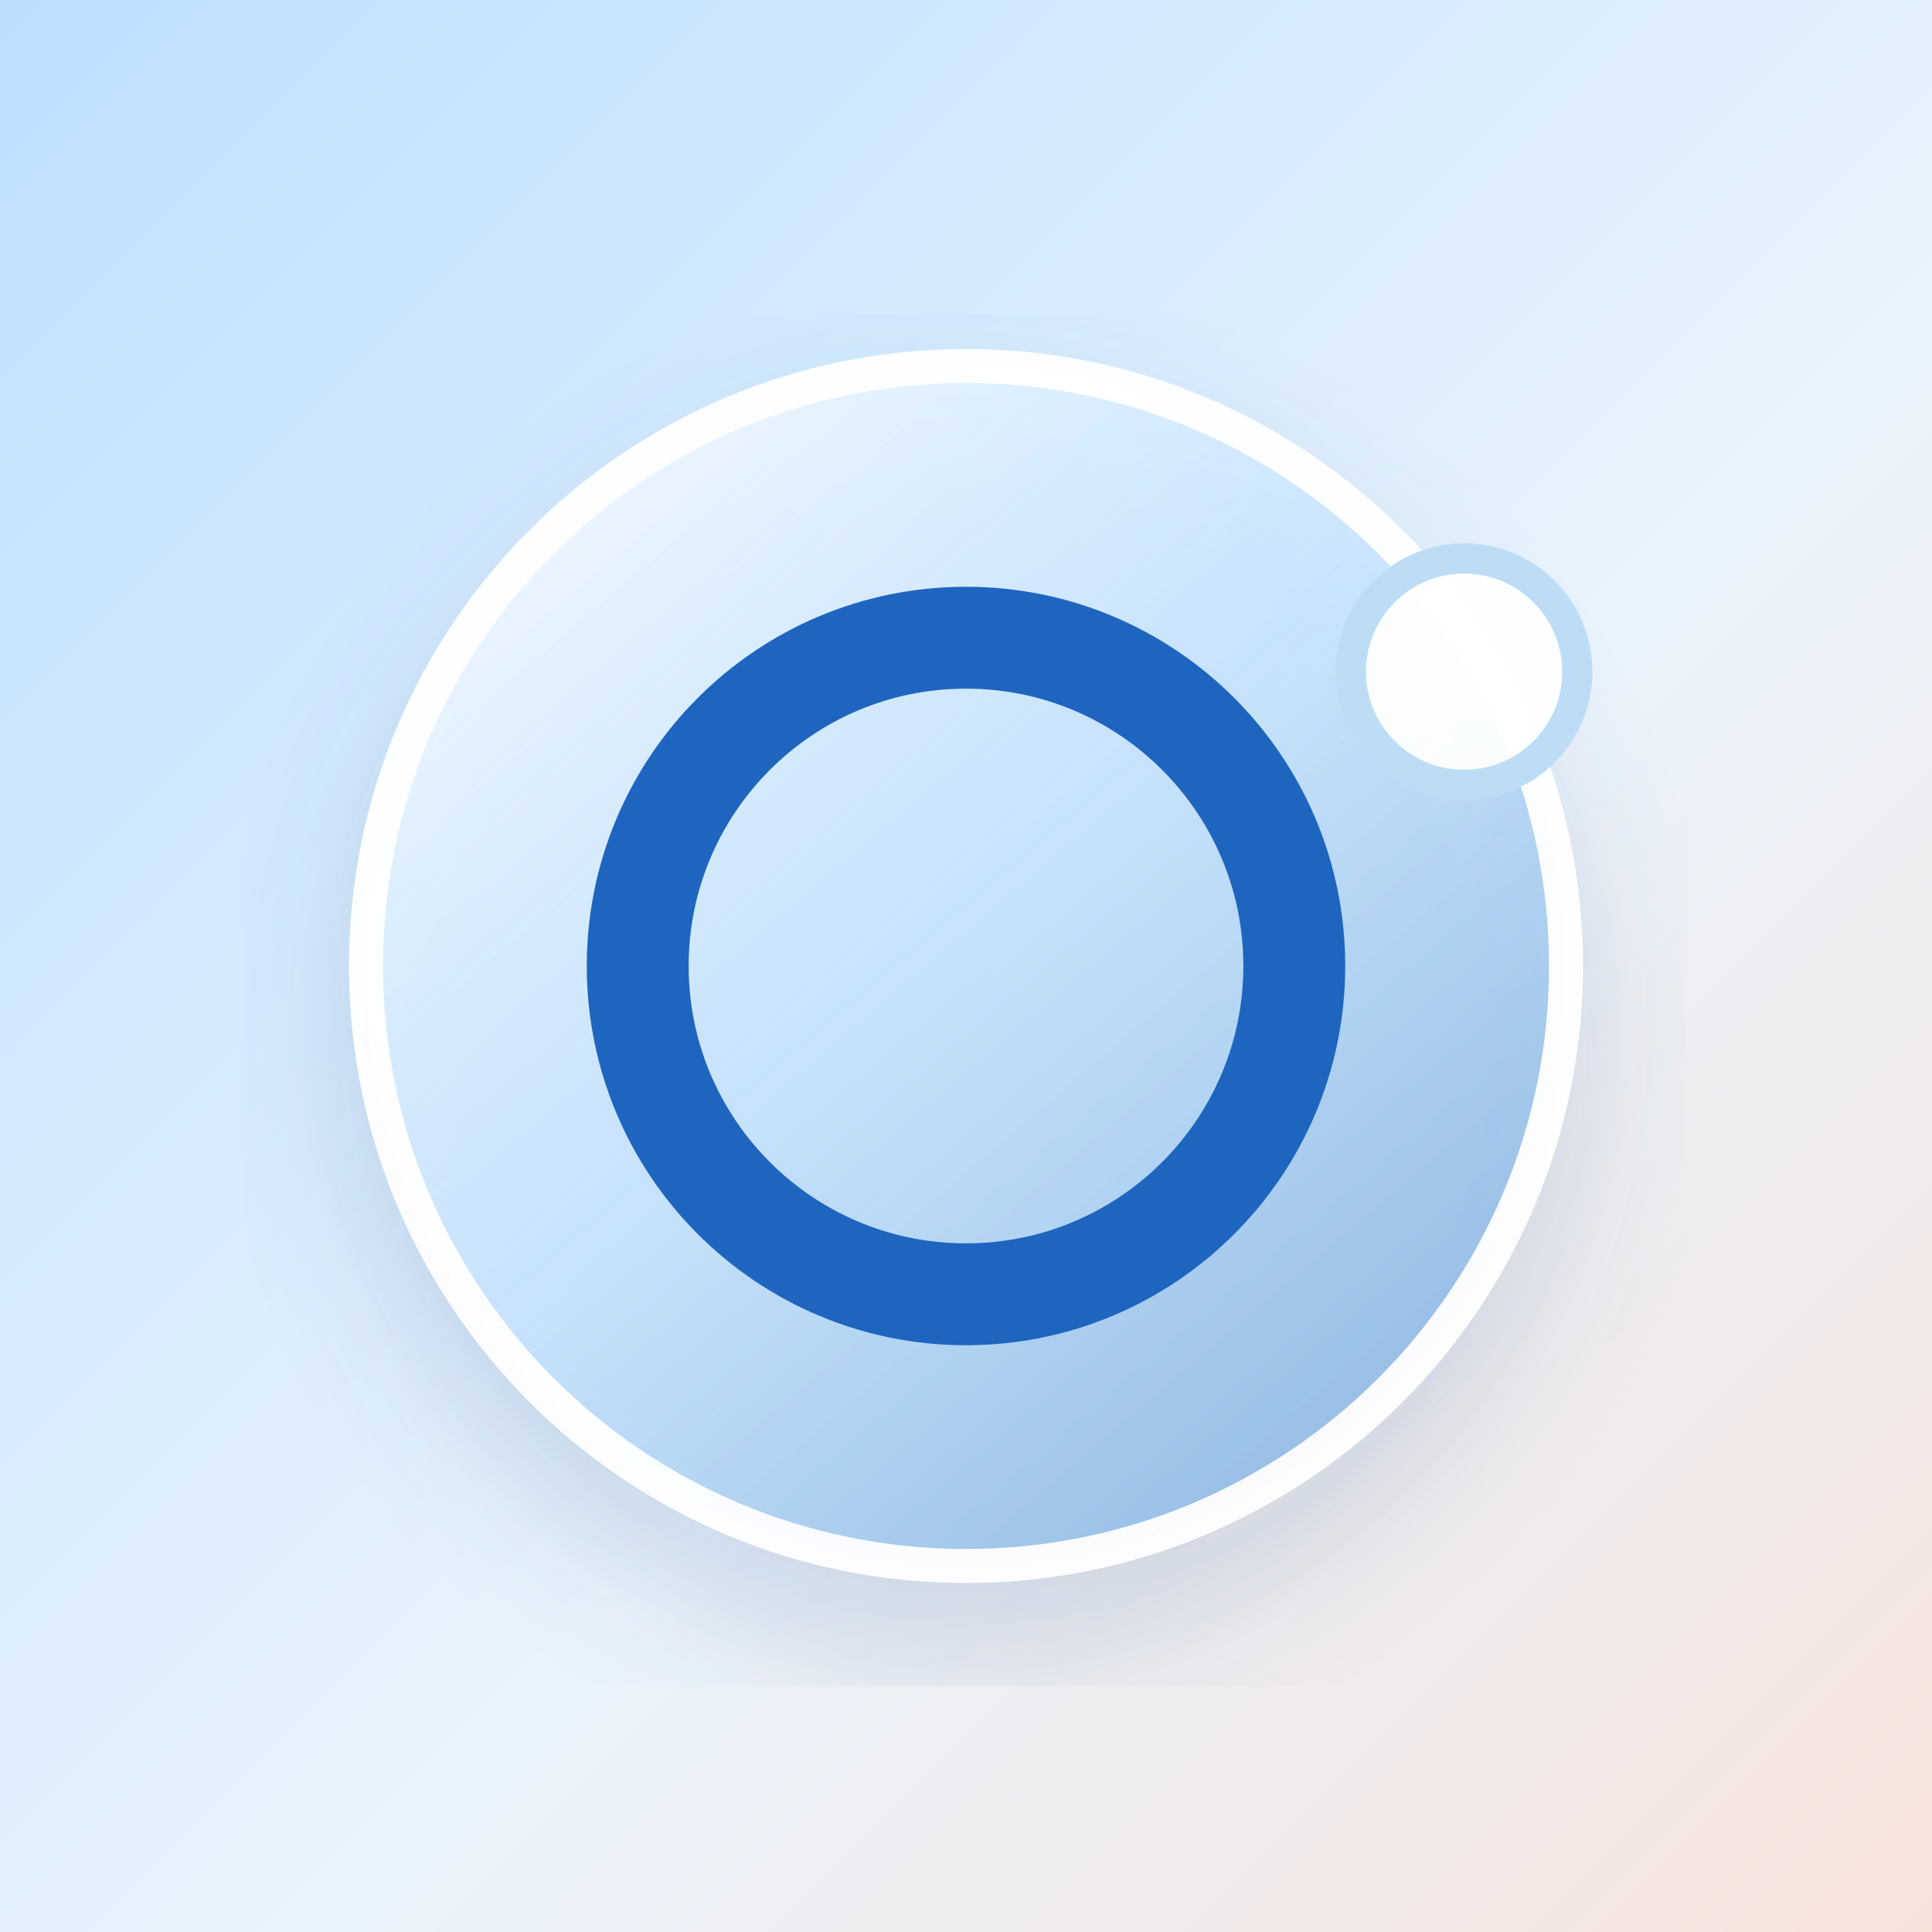
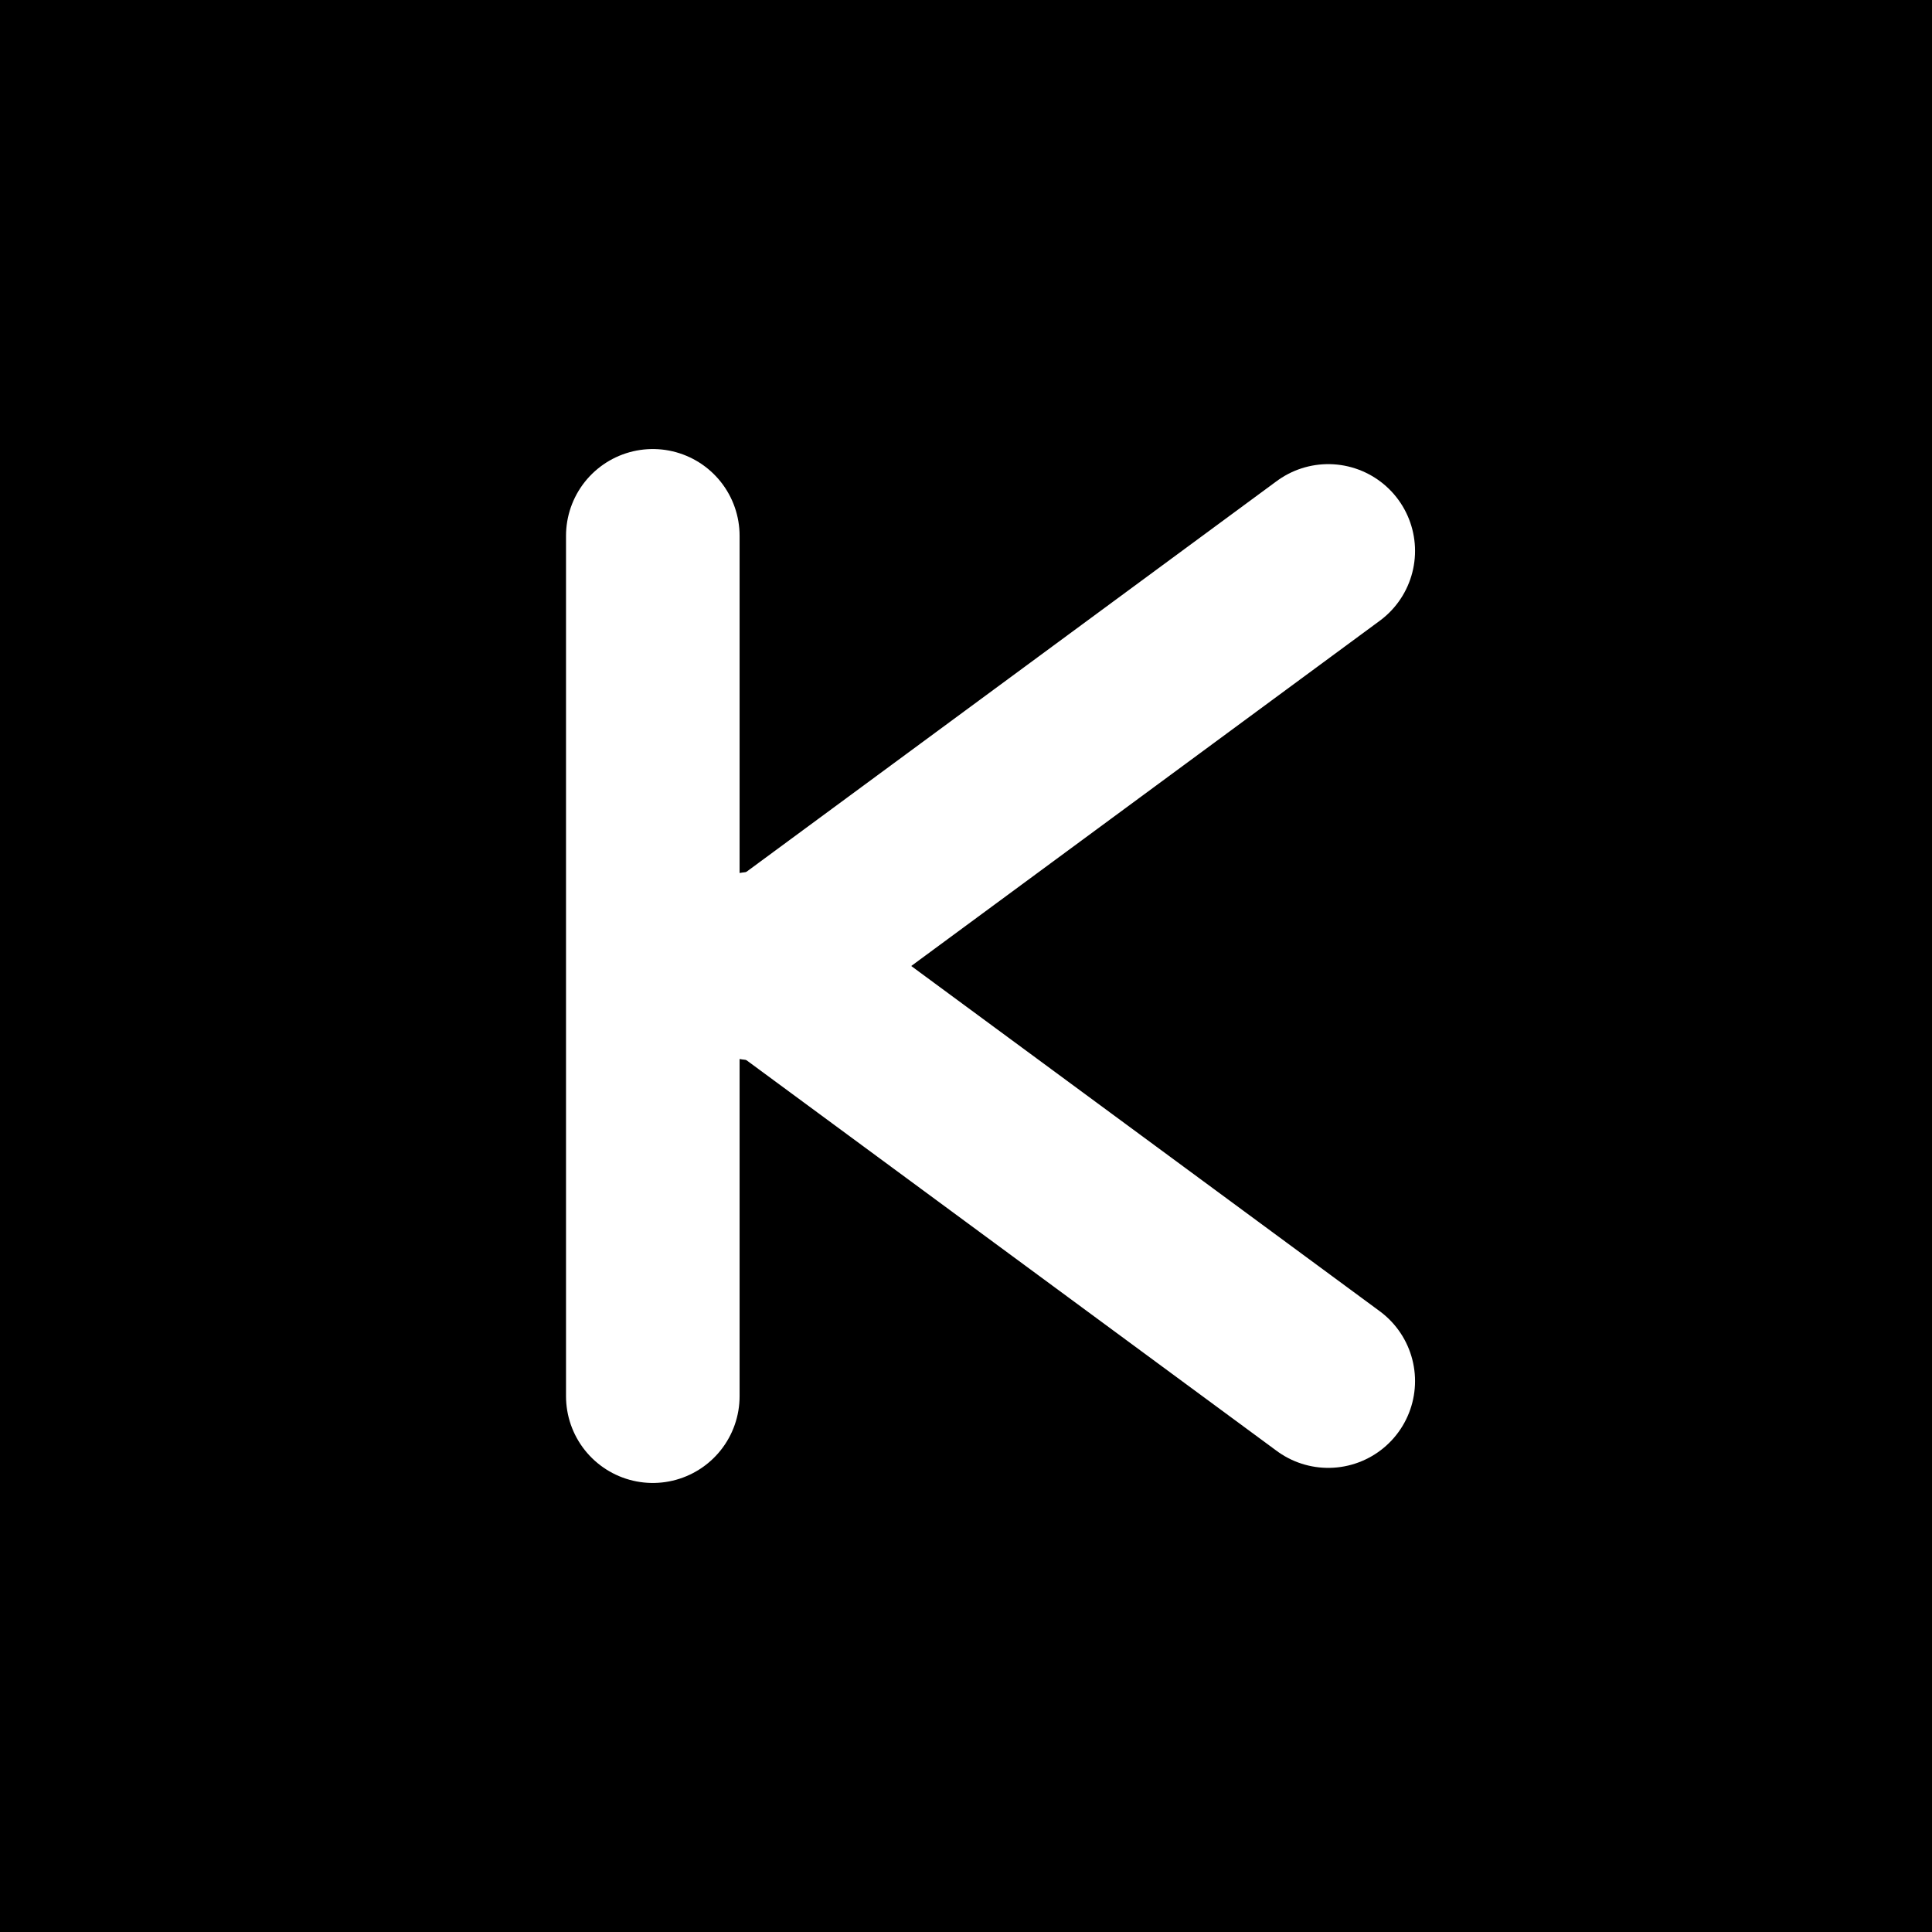
- <svg xmlns="http://www.w3.org/2000/svg" viewBox="0 0 512 512">
-   <defs>
-     <linearGradient id="bg" x2="1" y2="1">
-       <stop stop-color="#bcdfff" />
-       <stop offset=".58" stop-color="#e9f3fc" />
-       <stop offset="1" stop-color="#f8e3db" />
-     </linearGradient>
-     <linearGradient id="orb" x2=".85" y2="1">
-       <stop stop-color="#ffffff" stop-opacity=".96" />
-       <stop offset=".54" stop-color="#c2e2ff" stop-opacity=".78" />
-       <stop offset="1" stop-color="#76abdf" stop-opacity=".74" />
-     </linearGradient>
-     <filter id="shadow">
-       <feDropShadow dx="0" dy="18" stdDeviation="17" flood-color="#476e9e" flood-opacity=".24" />
-     </filter>
-   </defs>
-   <rect width="512" height="512" fill="url(#bg)" />
-   <circle cx="256" cy="256" r="159" fill="url(#orb)" stroke="#fff" stroke-opacity=".95" stroke-width="9" filter="url(#shadow)" />
-   <circle cx="256" cy="256" r="87" fill="none" stroke="#1e65bf" stroke-width="27" />
-   <circle cx="388" cy="178" r="30" fill="#fff" fill-opacity=".93" stroke="#bdddf7" stroke-width="8" />
+ <svg xmlns="http://www.w3.org/2000/svg" viewBox="0 0 512 512" role="img" aria-label="Kamron APP">
+   <rect width="512" height="512" fill="#000" />
+   <g stroke="#fff" stroke-width="46" stroke-linecap="round" fill="none">
+     <path d="M173 142 L173 370" />
+     <path d="M200 258 L352 146" />
+     <path d="M200 254 L352 366" />
+   </g>
</svg>
